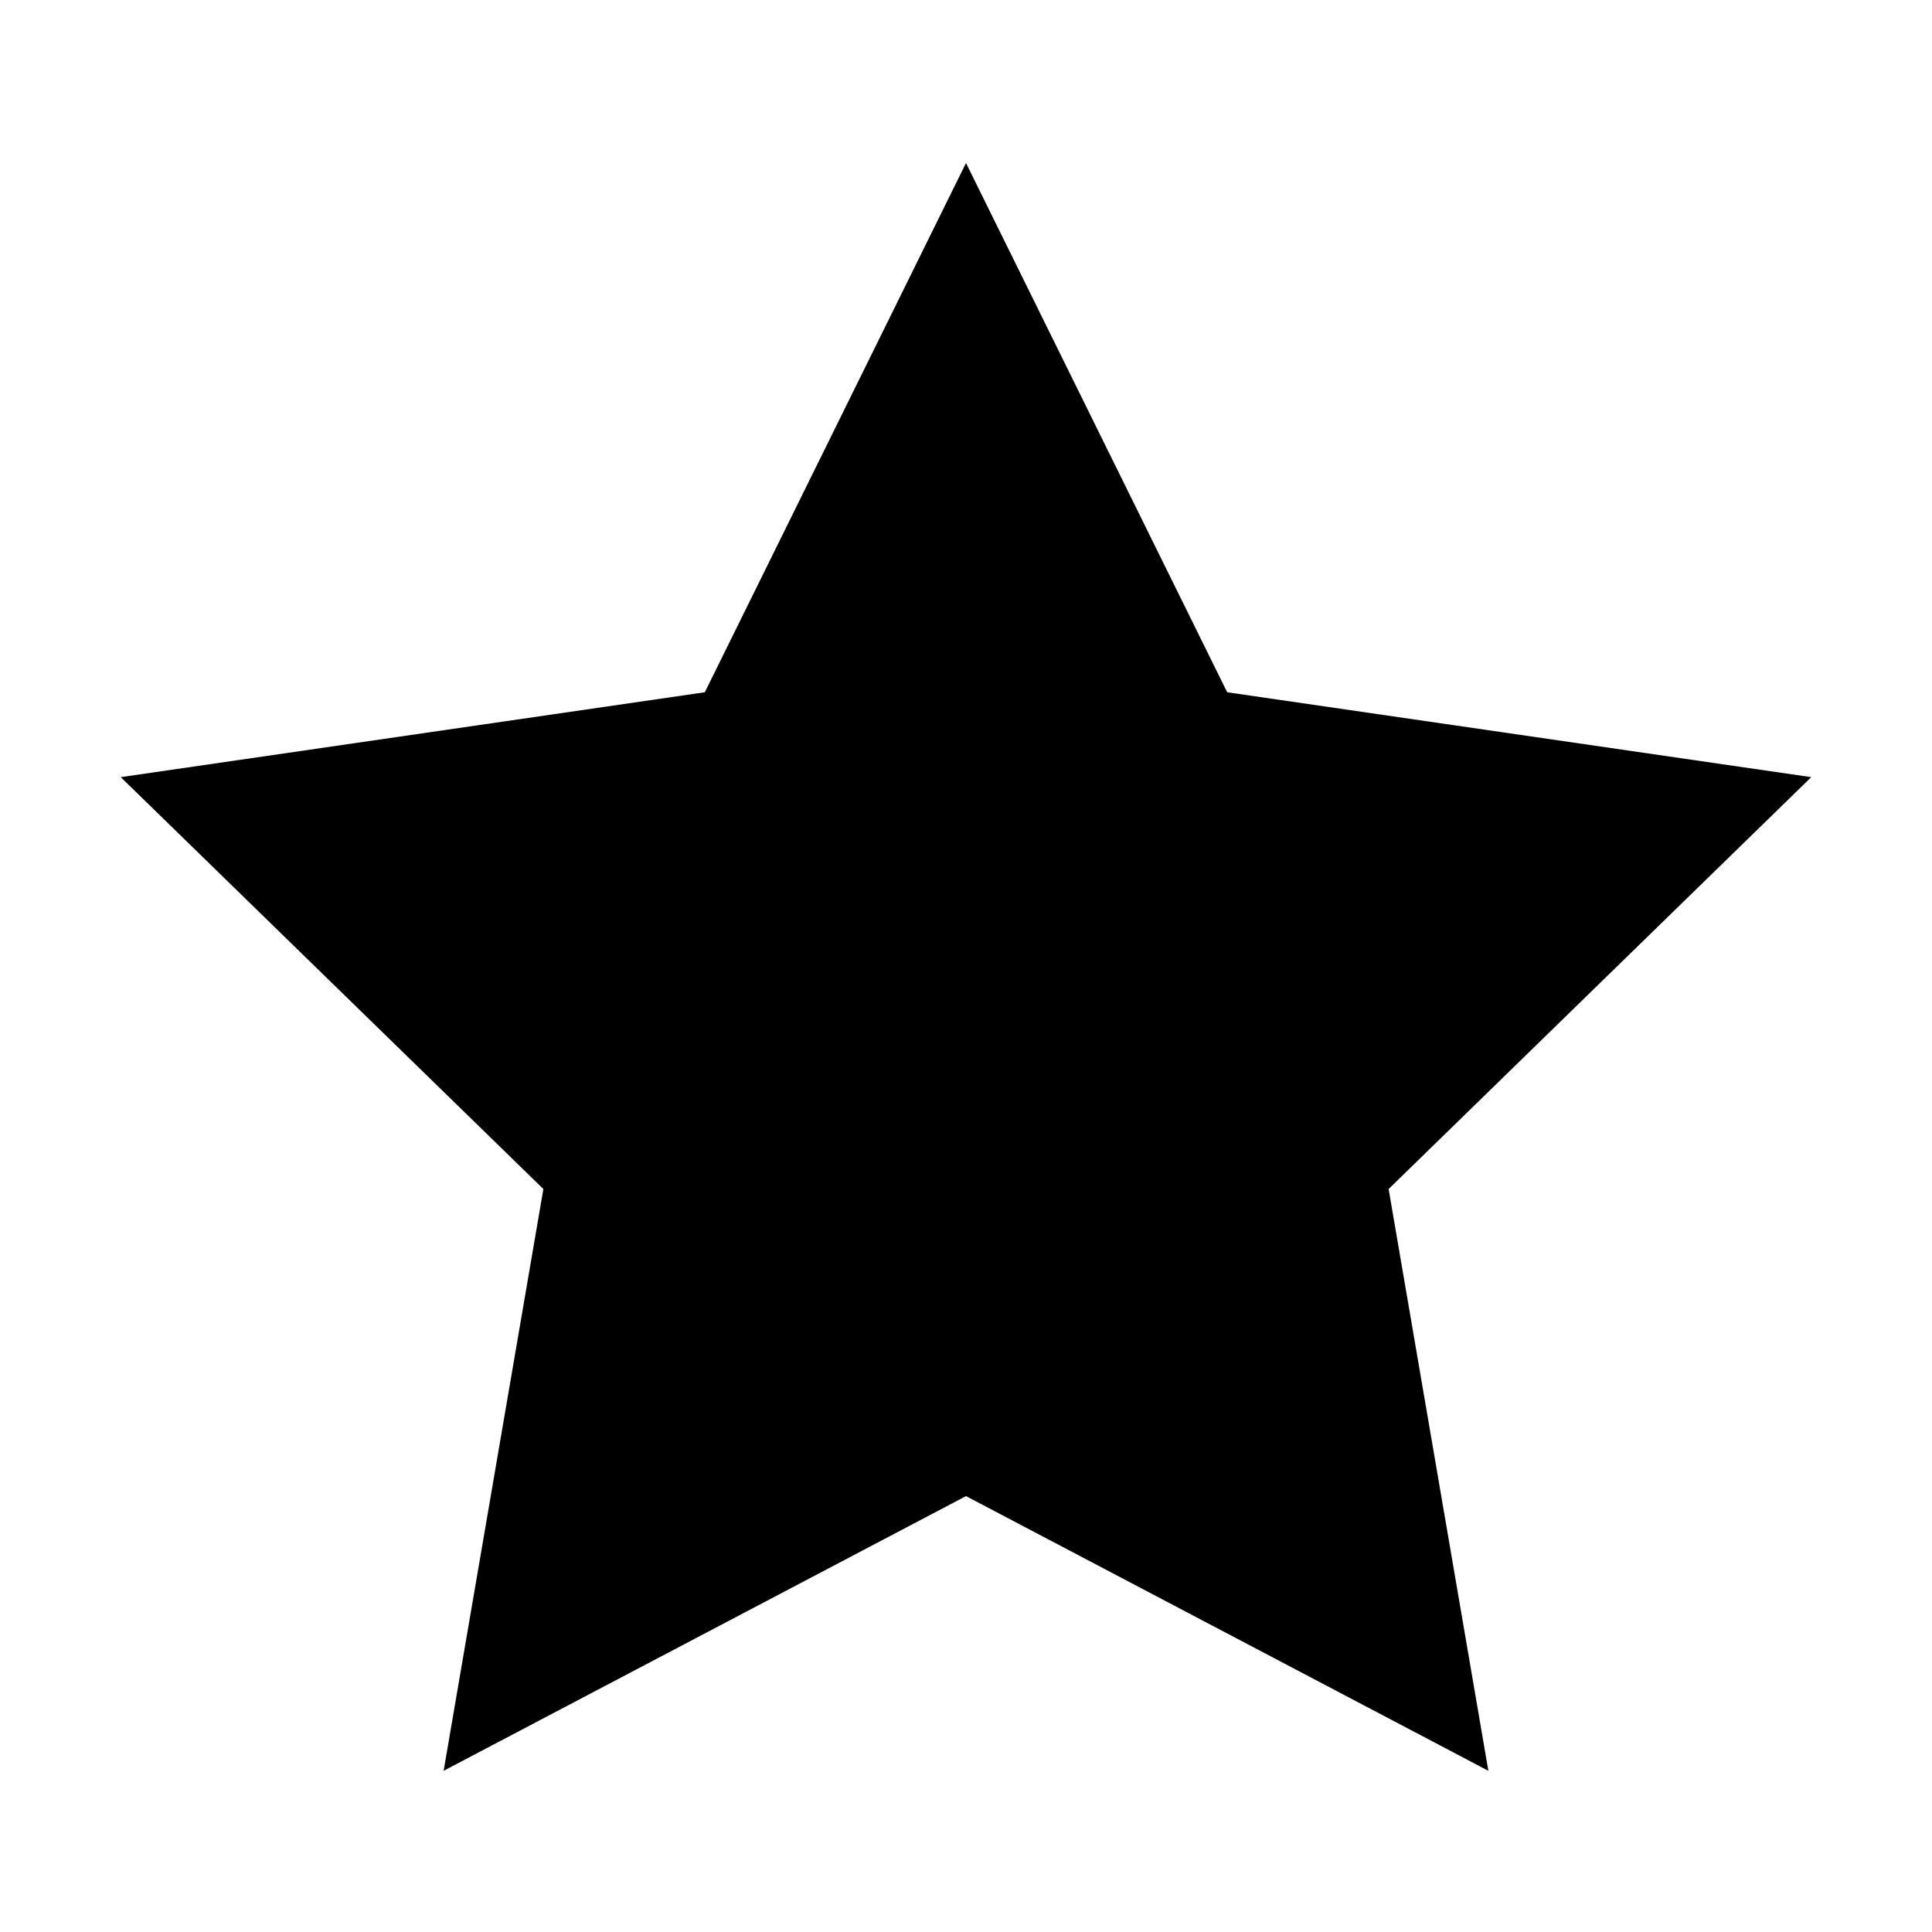
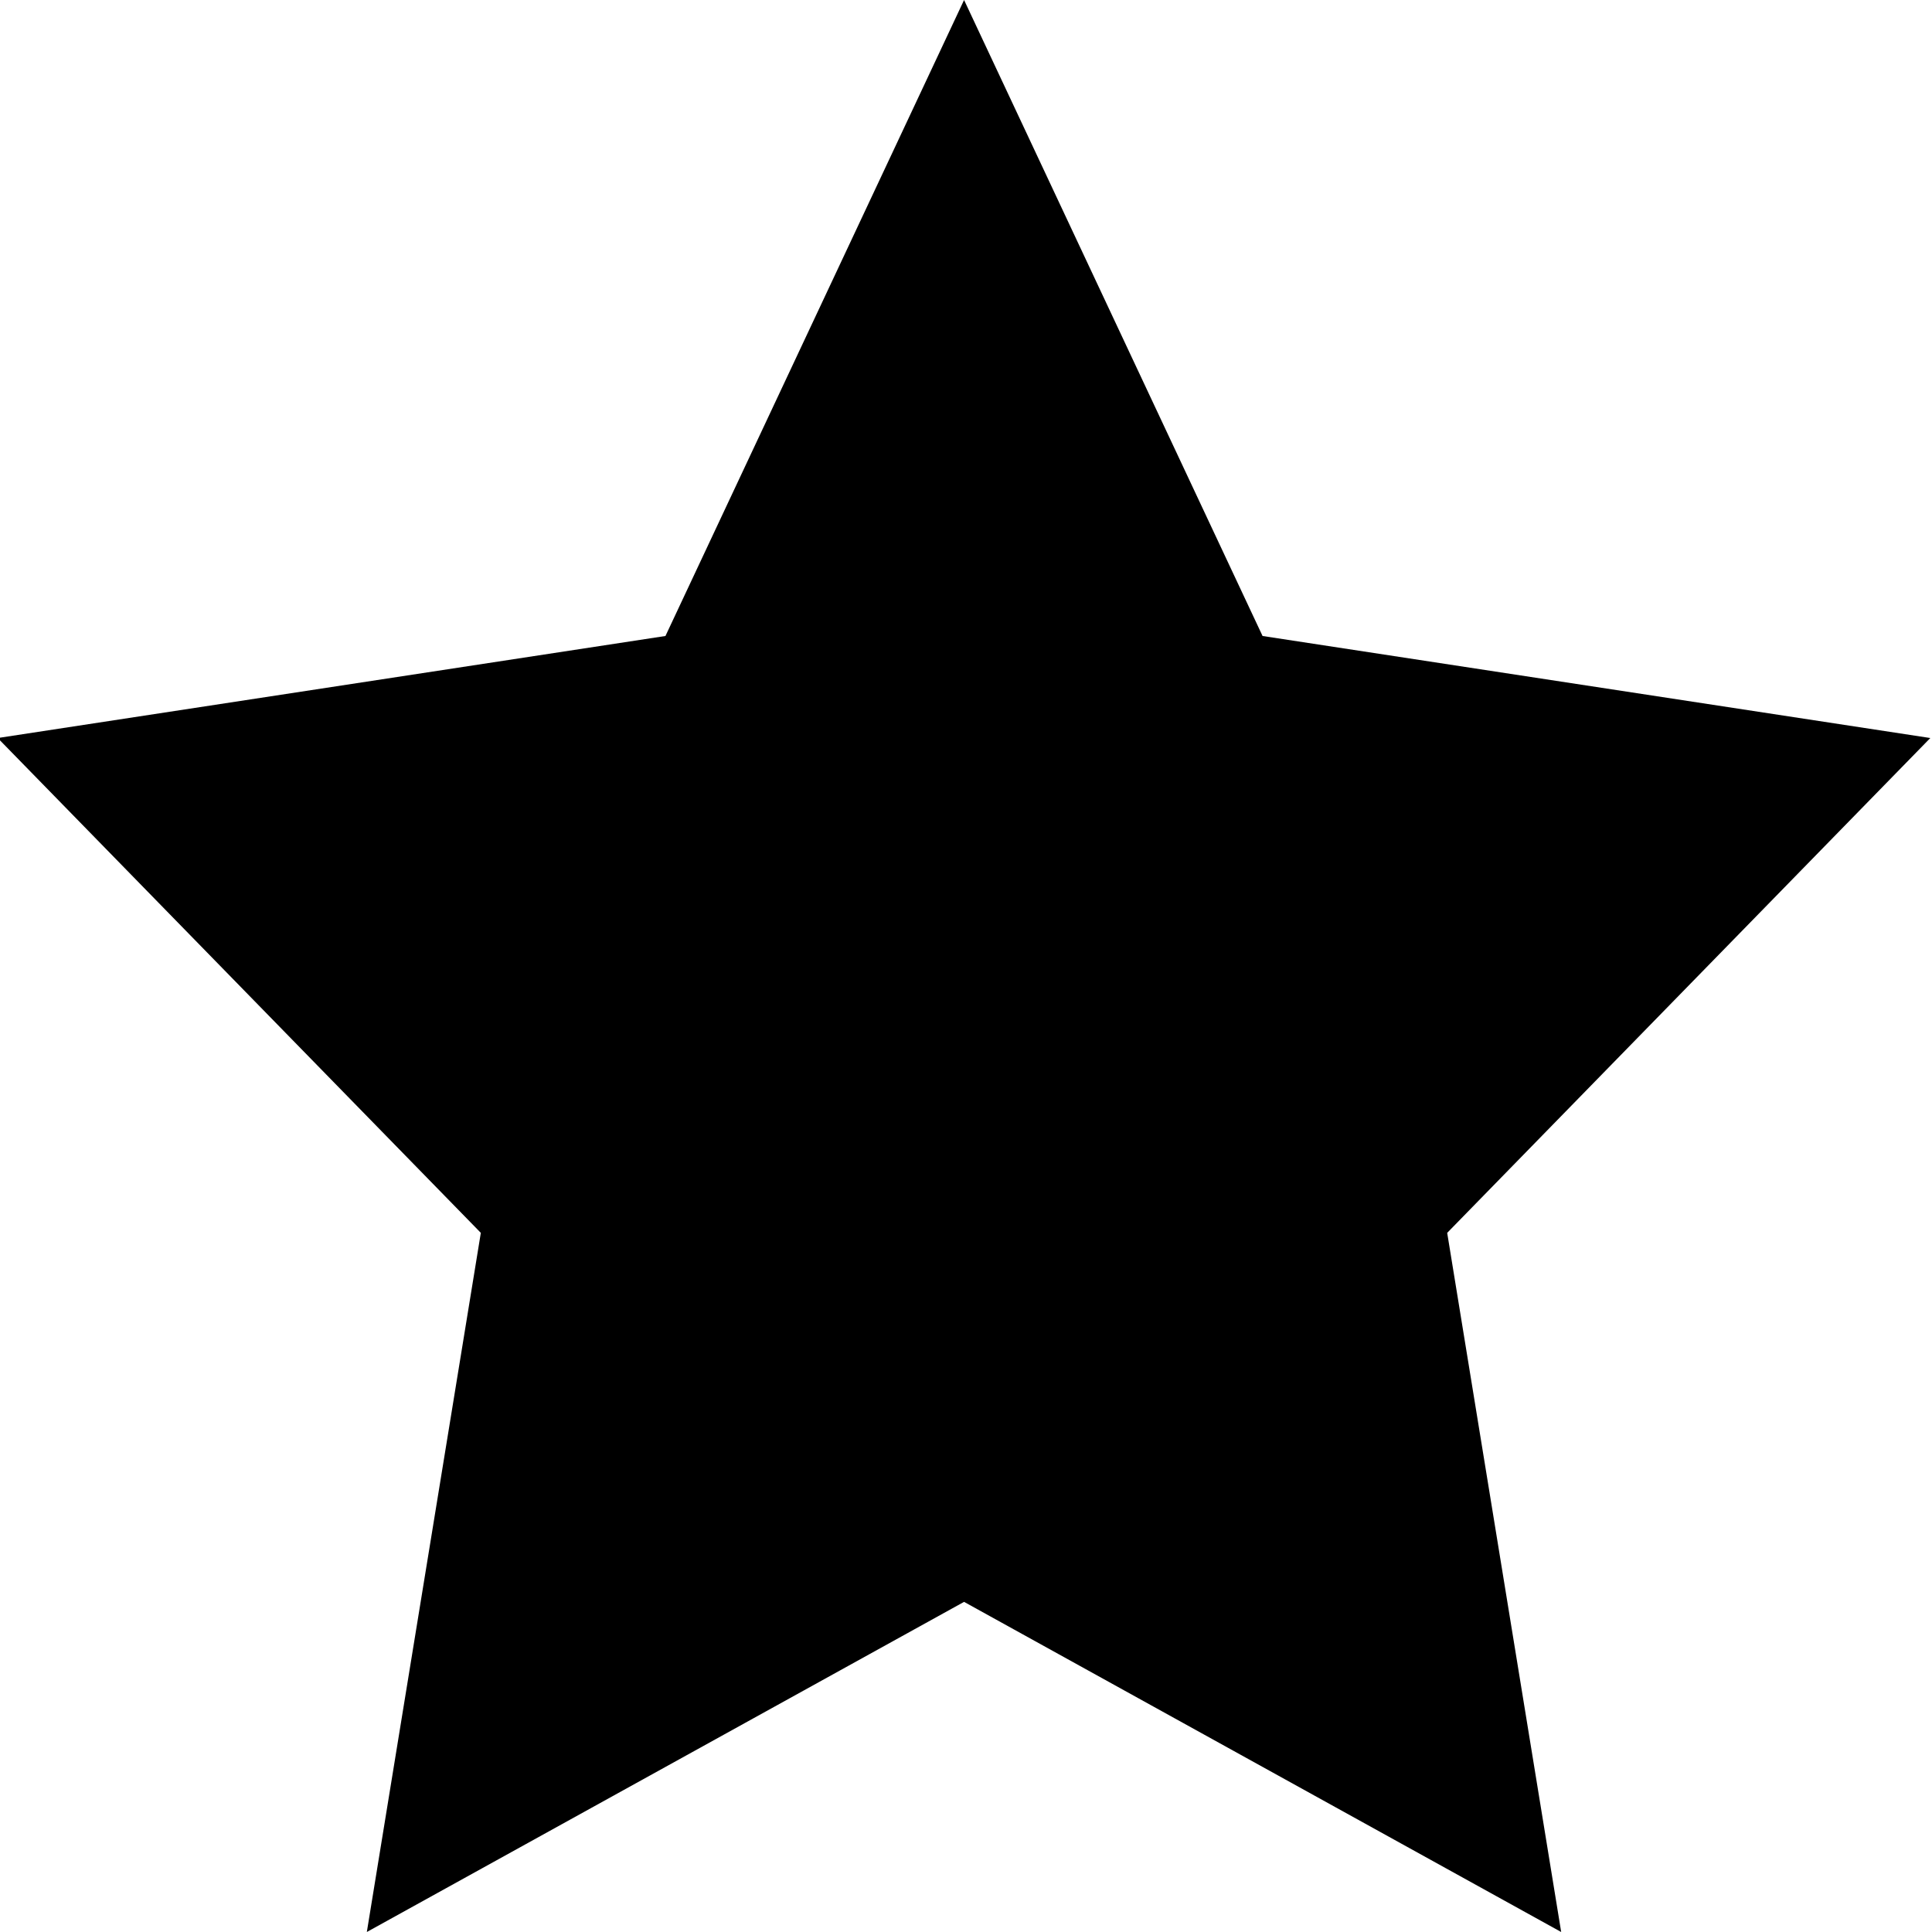
- <svg xmlns="http://www.w3.org/2000/svg" width="16" height="16" viewBox="0 0 16 16">
-   <path d="M8 12.39l-4.326 2.275.826-4.818L1 6.436l4.837-.703L8 1.35l2.163 4.383L15 6.436l-3.5 3.411.826 4.818z" fill-rule="evenodd" />
+ <svg xmlns="http://www.w3.org/2000/svg" version="1.1" x="0" y="0" width="16" height="16" viewBox="0, 0, 16, 16">
+   <g id="Layer_1">
+     <path d="M7.984,13.266 L3.038,16 L3.982,10.21 L-0.019,6.112 L5.511,5.267 L7.984,0 L10.456,5.267 L15.986,6.112 L11.985,10.21 L12.929,16 z" />
+   </g>
</svg>
